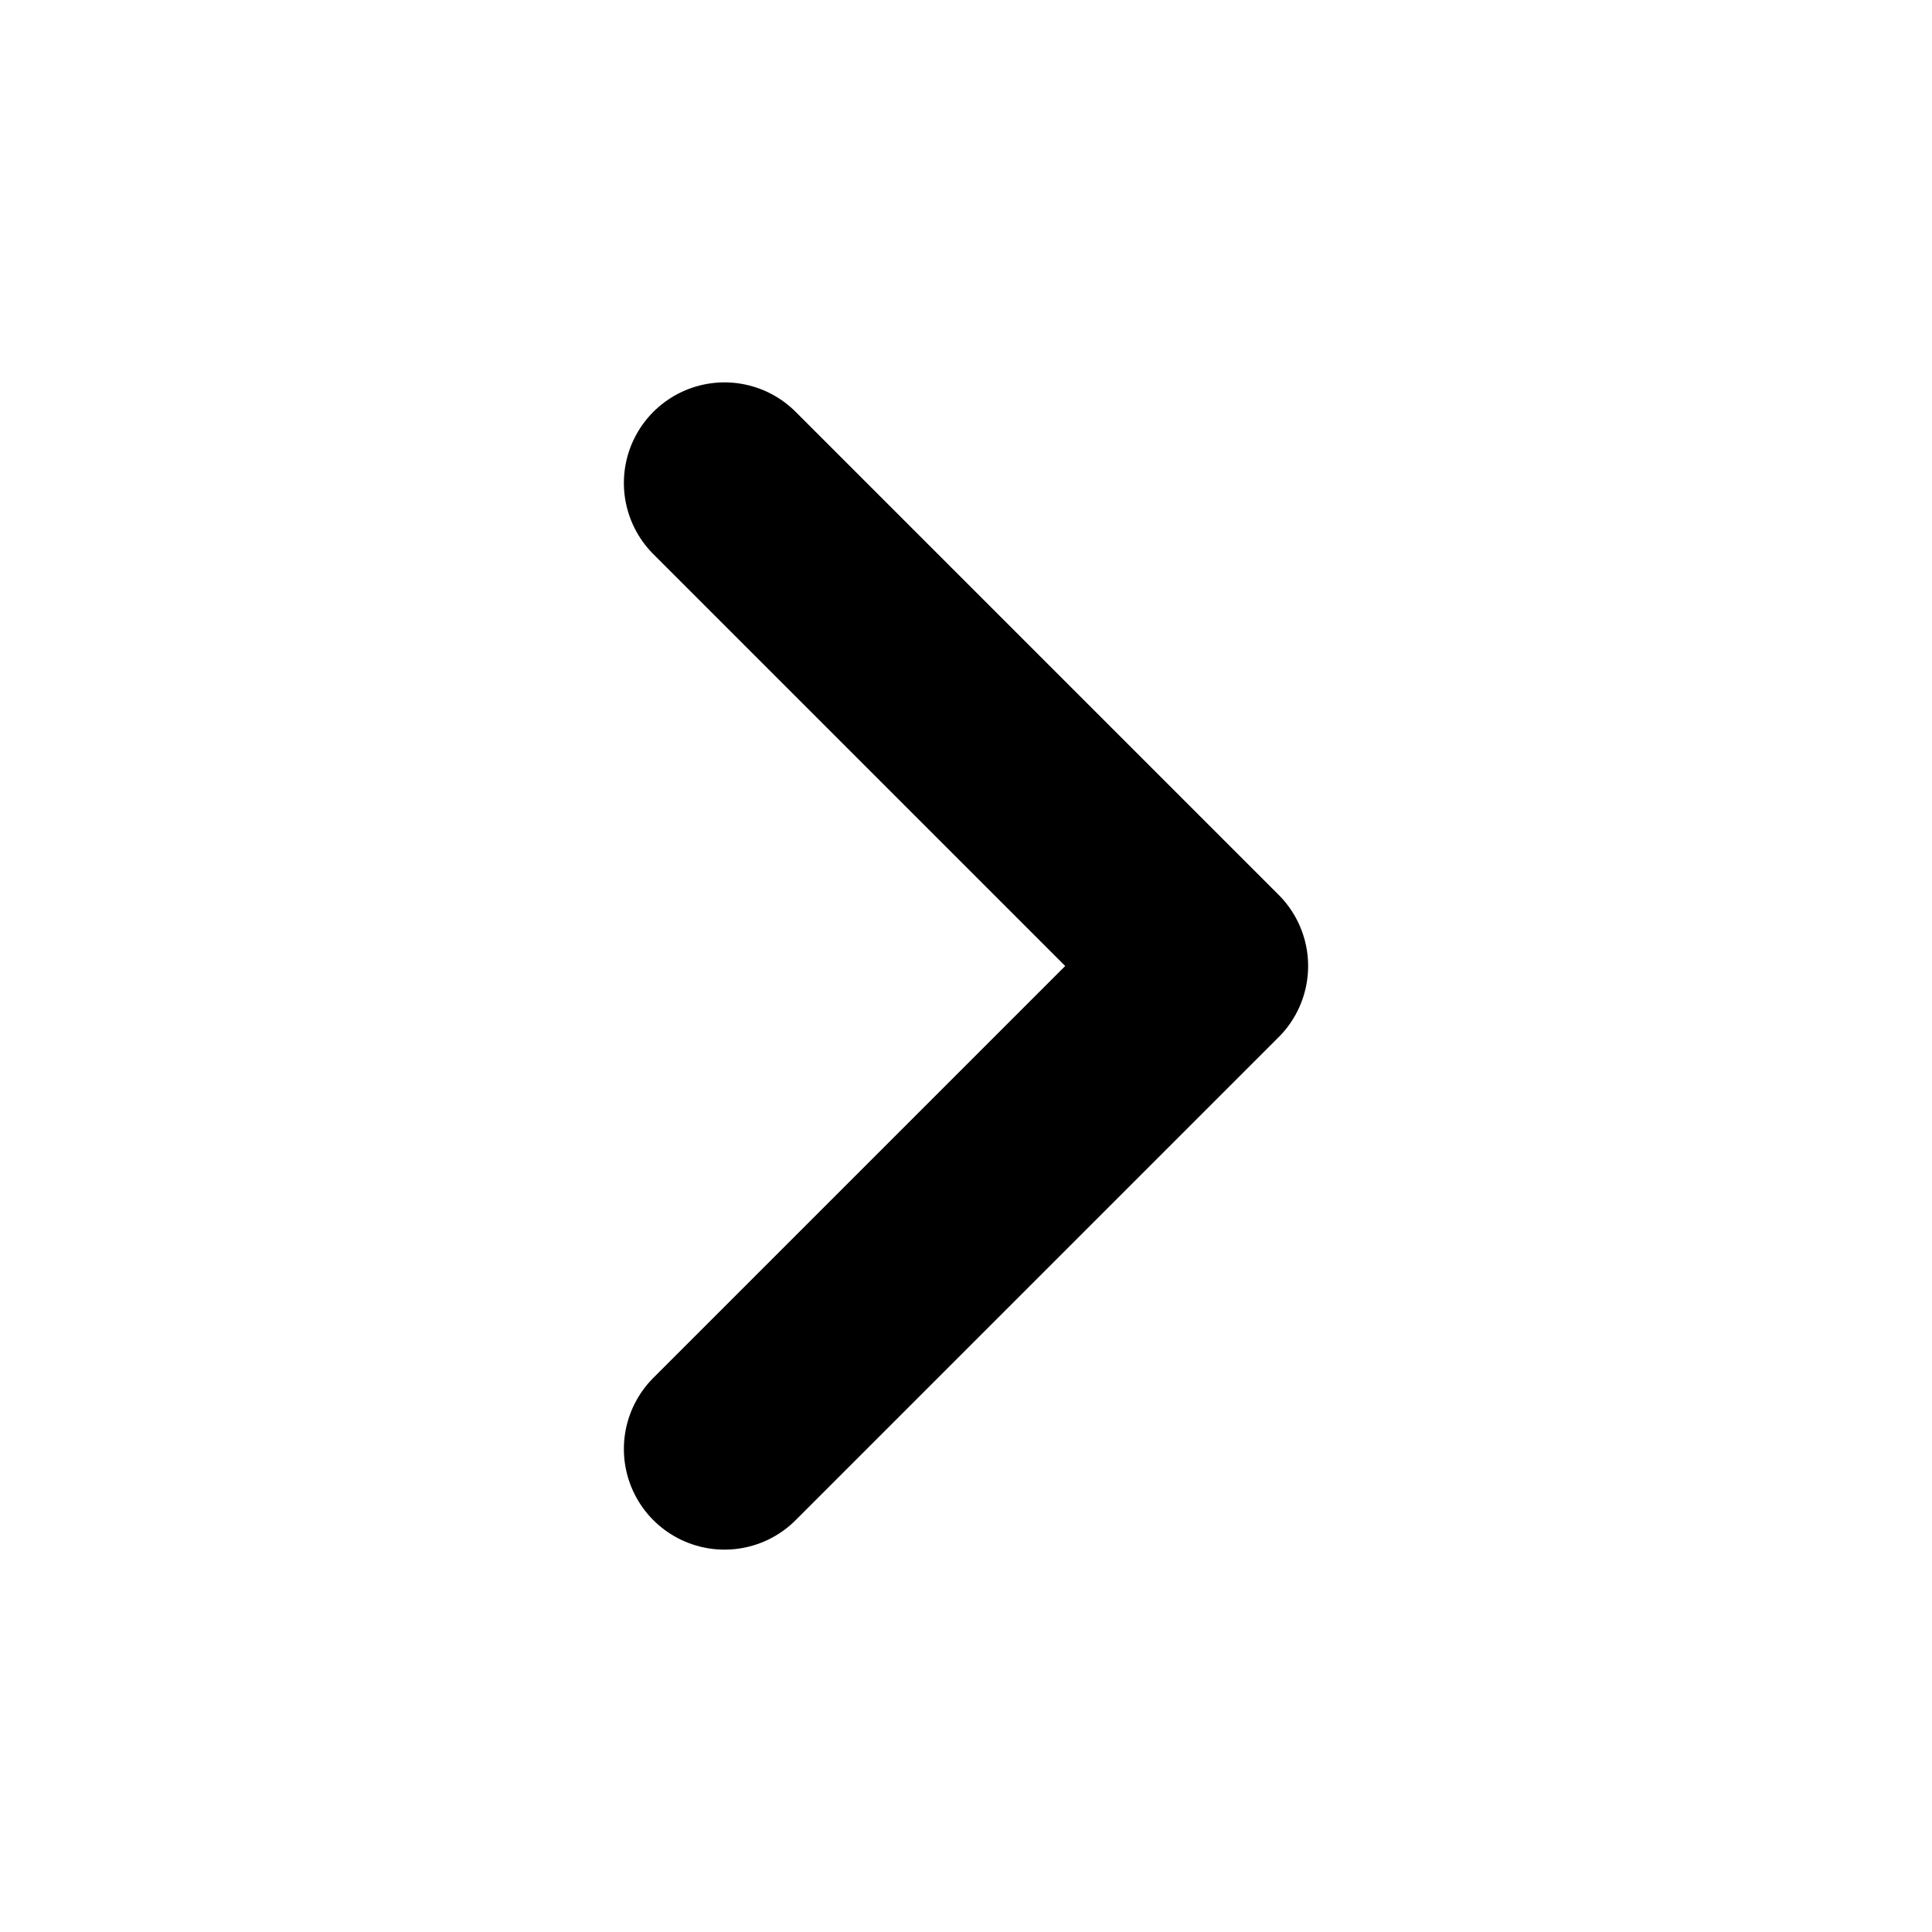
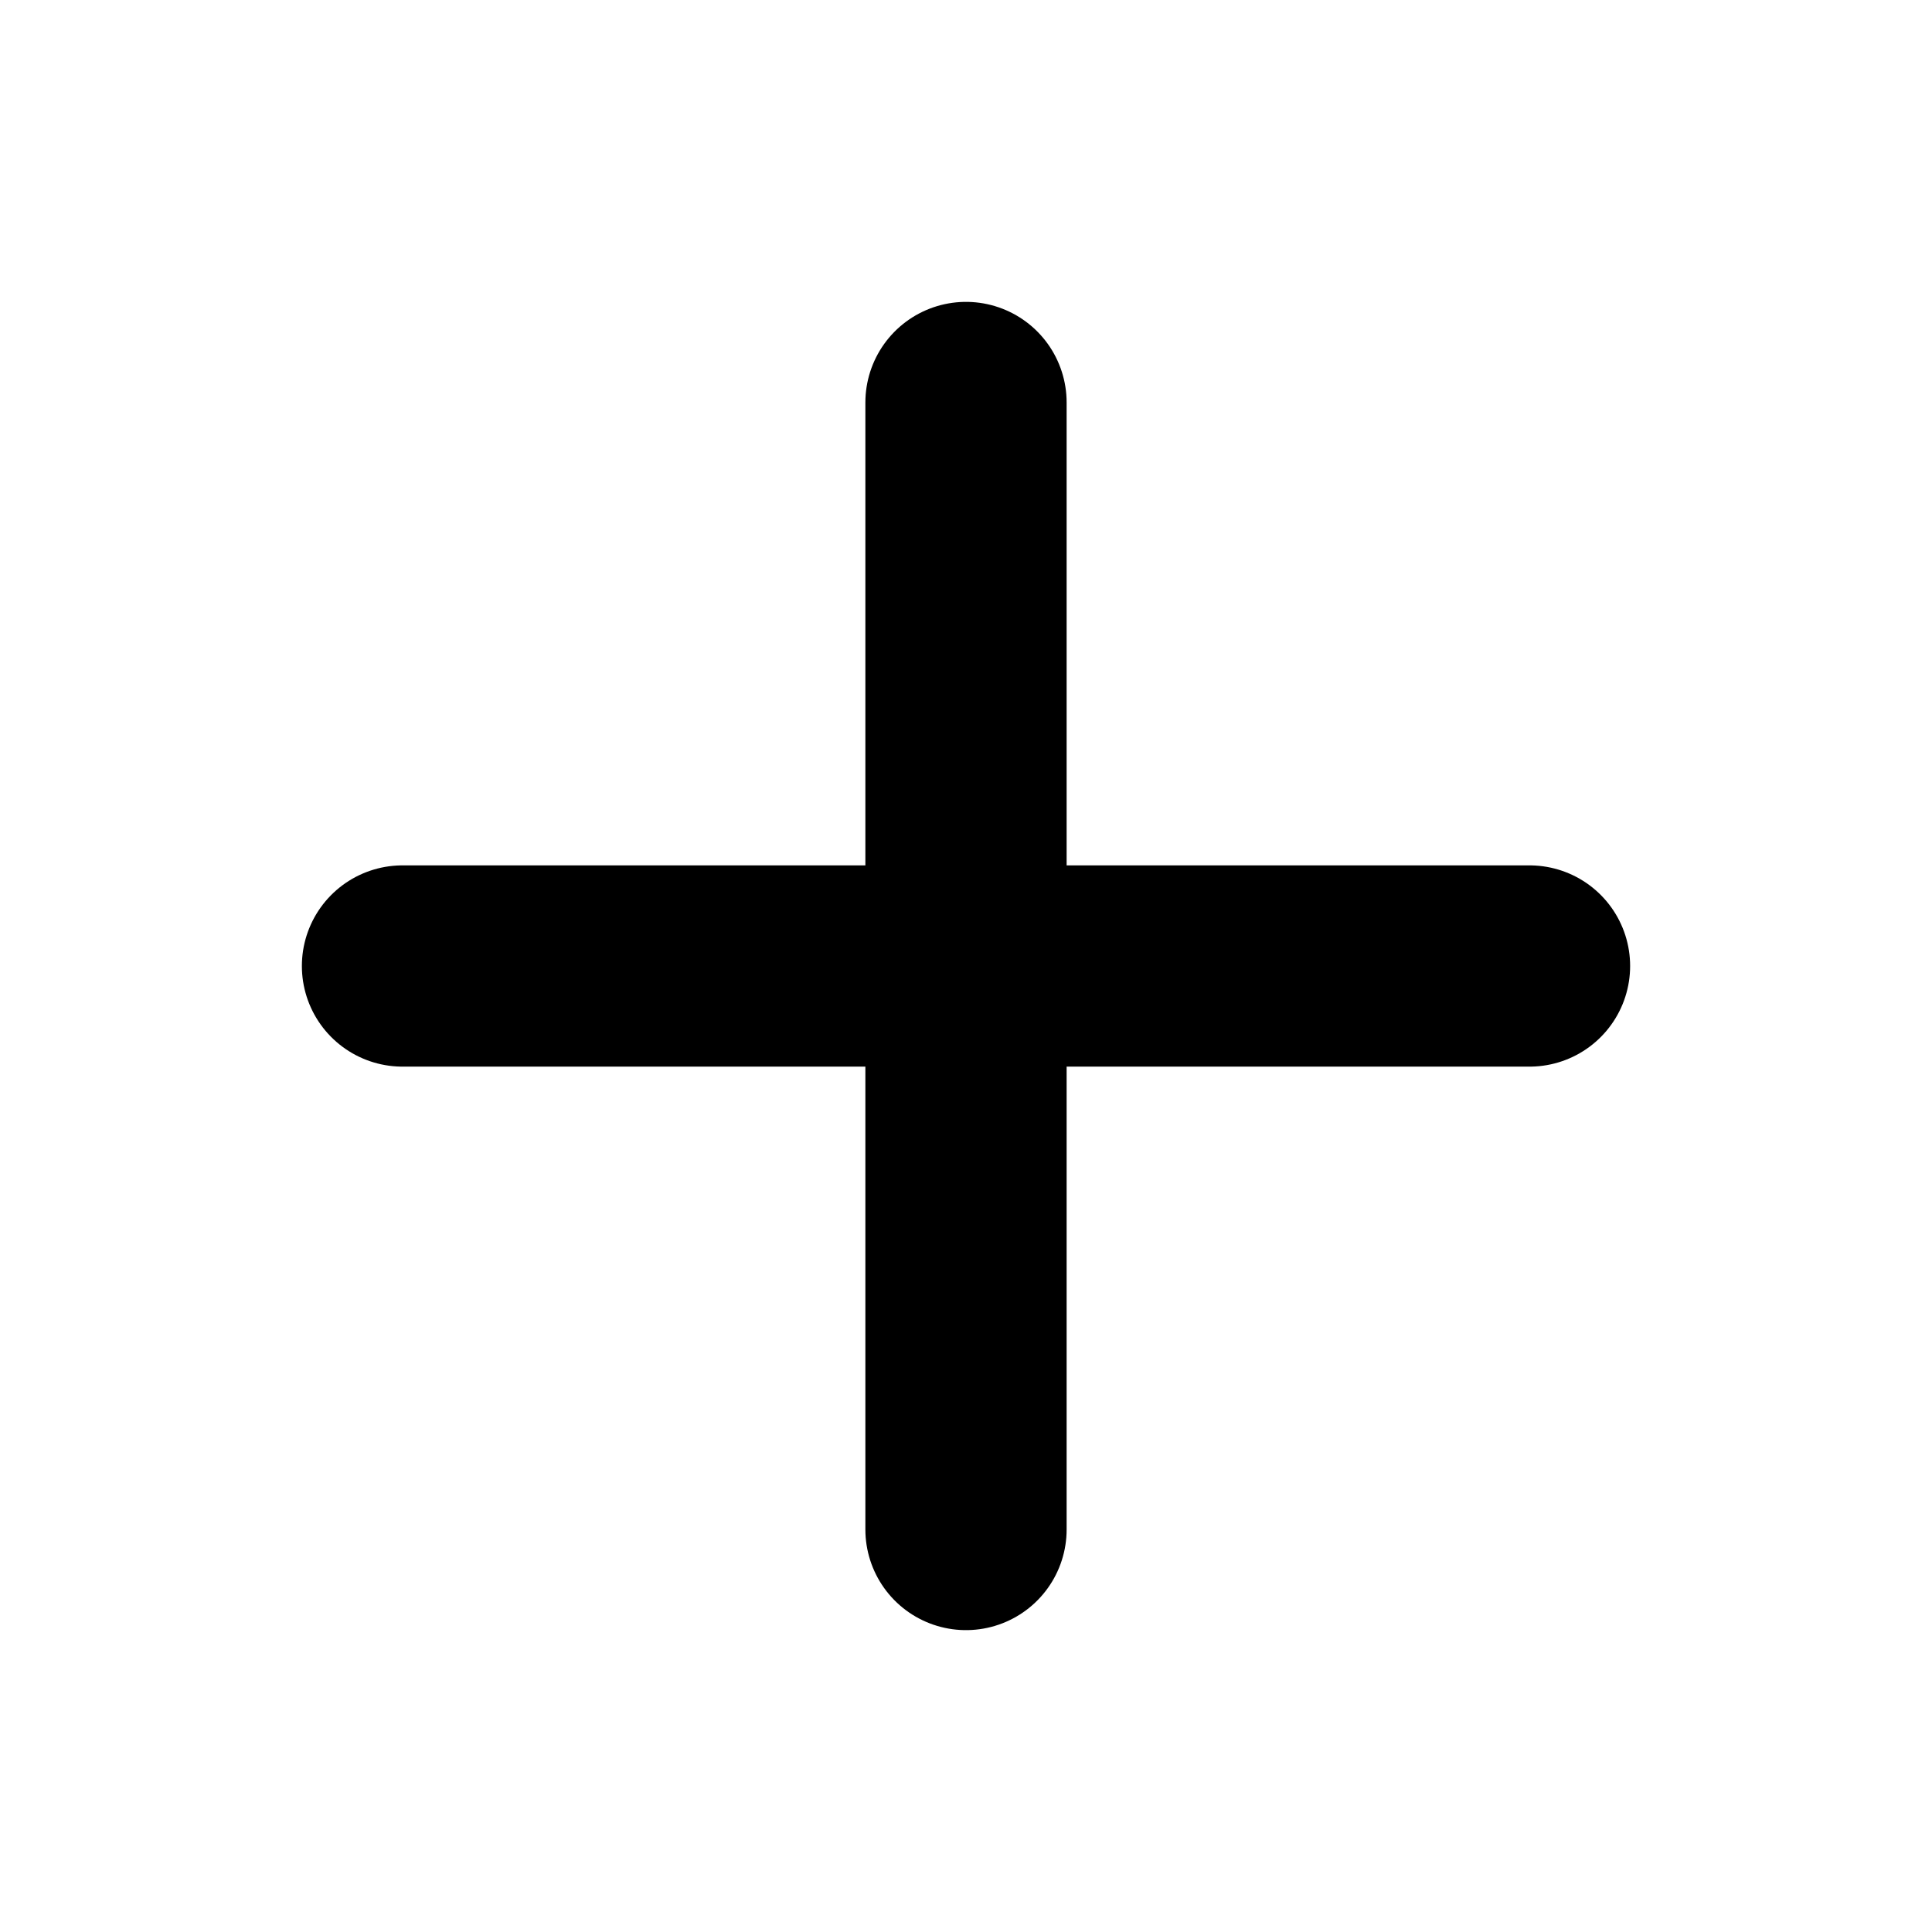
<svg xmlns="http://www.w3.org/2000/svg" width="24" height="24" viewBox="0 0 24 24" fill="none" stroke="currentColor" stroke-width="2.5" stroke-linecap="round" stroke-linejoin="round">
-   <path d="m9 18 6-6-6-6" />
+   <path d="M5 12h14" />
+   <path d="M12 5v14" />
</svg>
